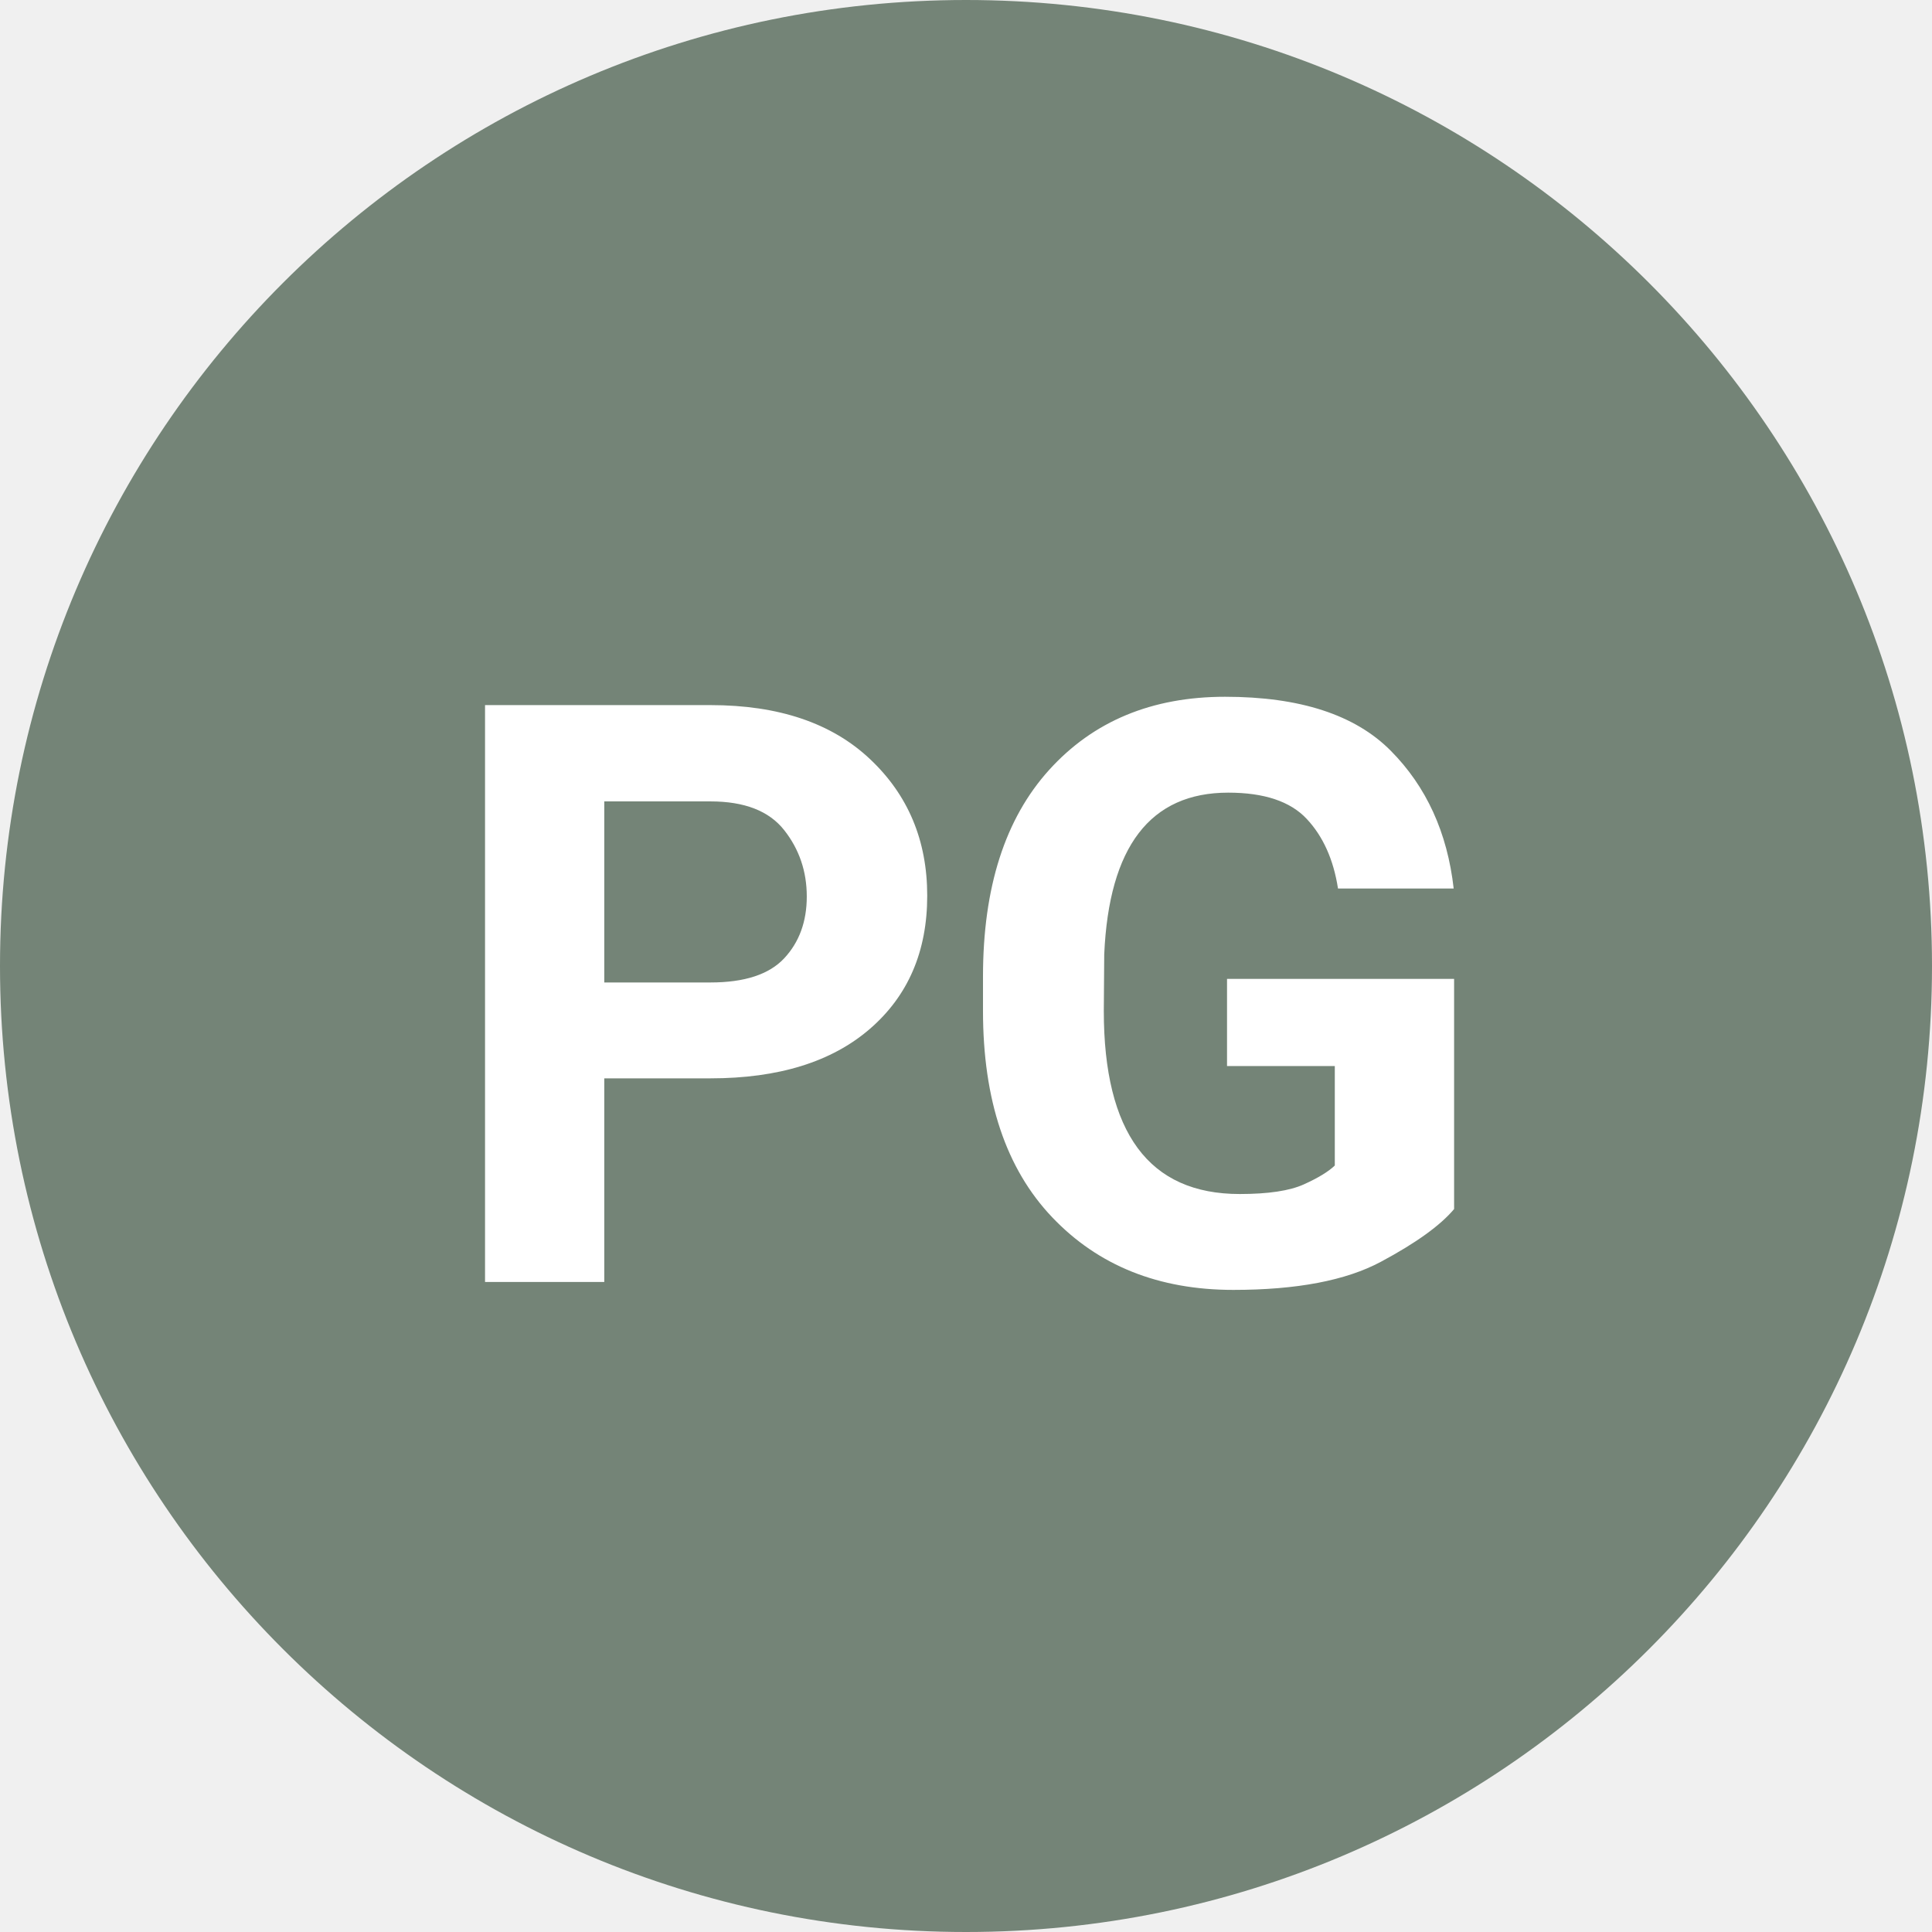
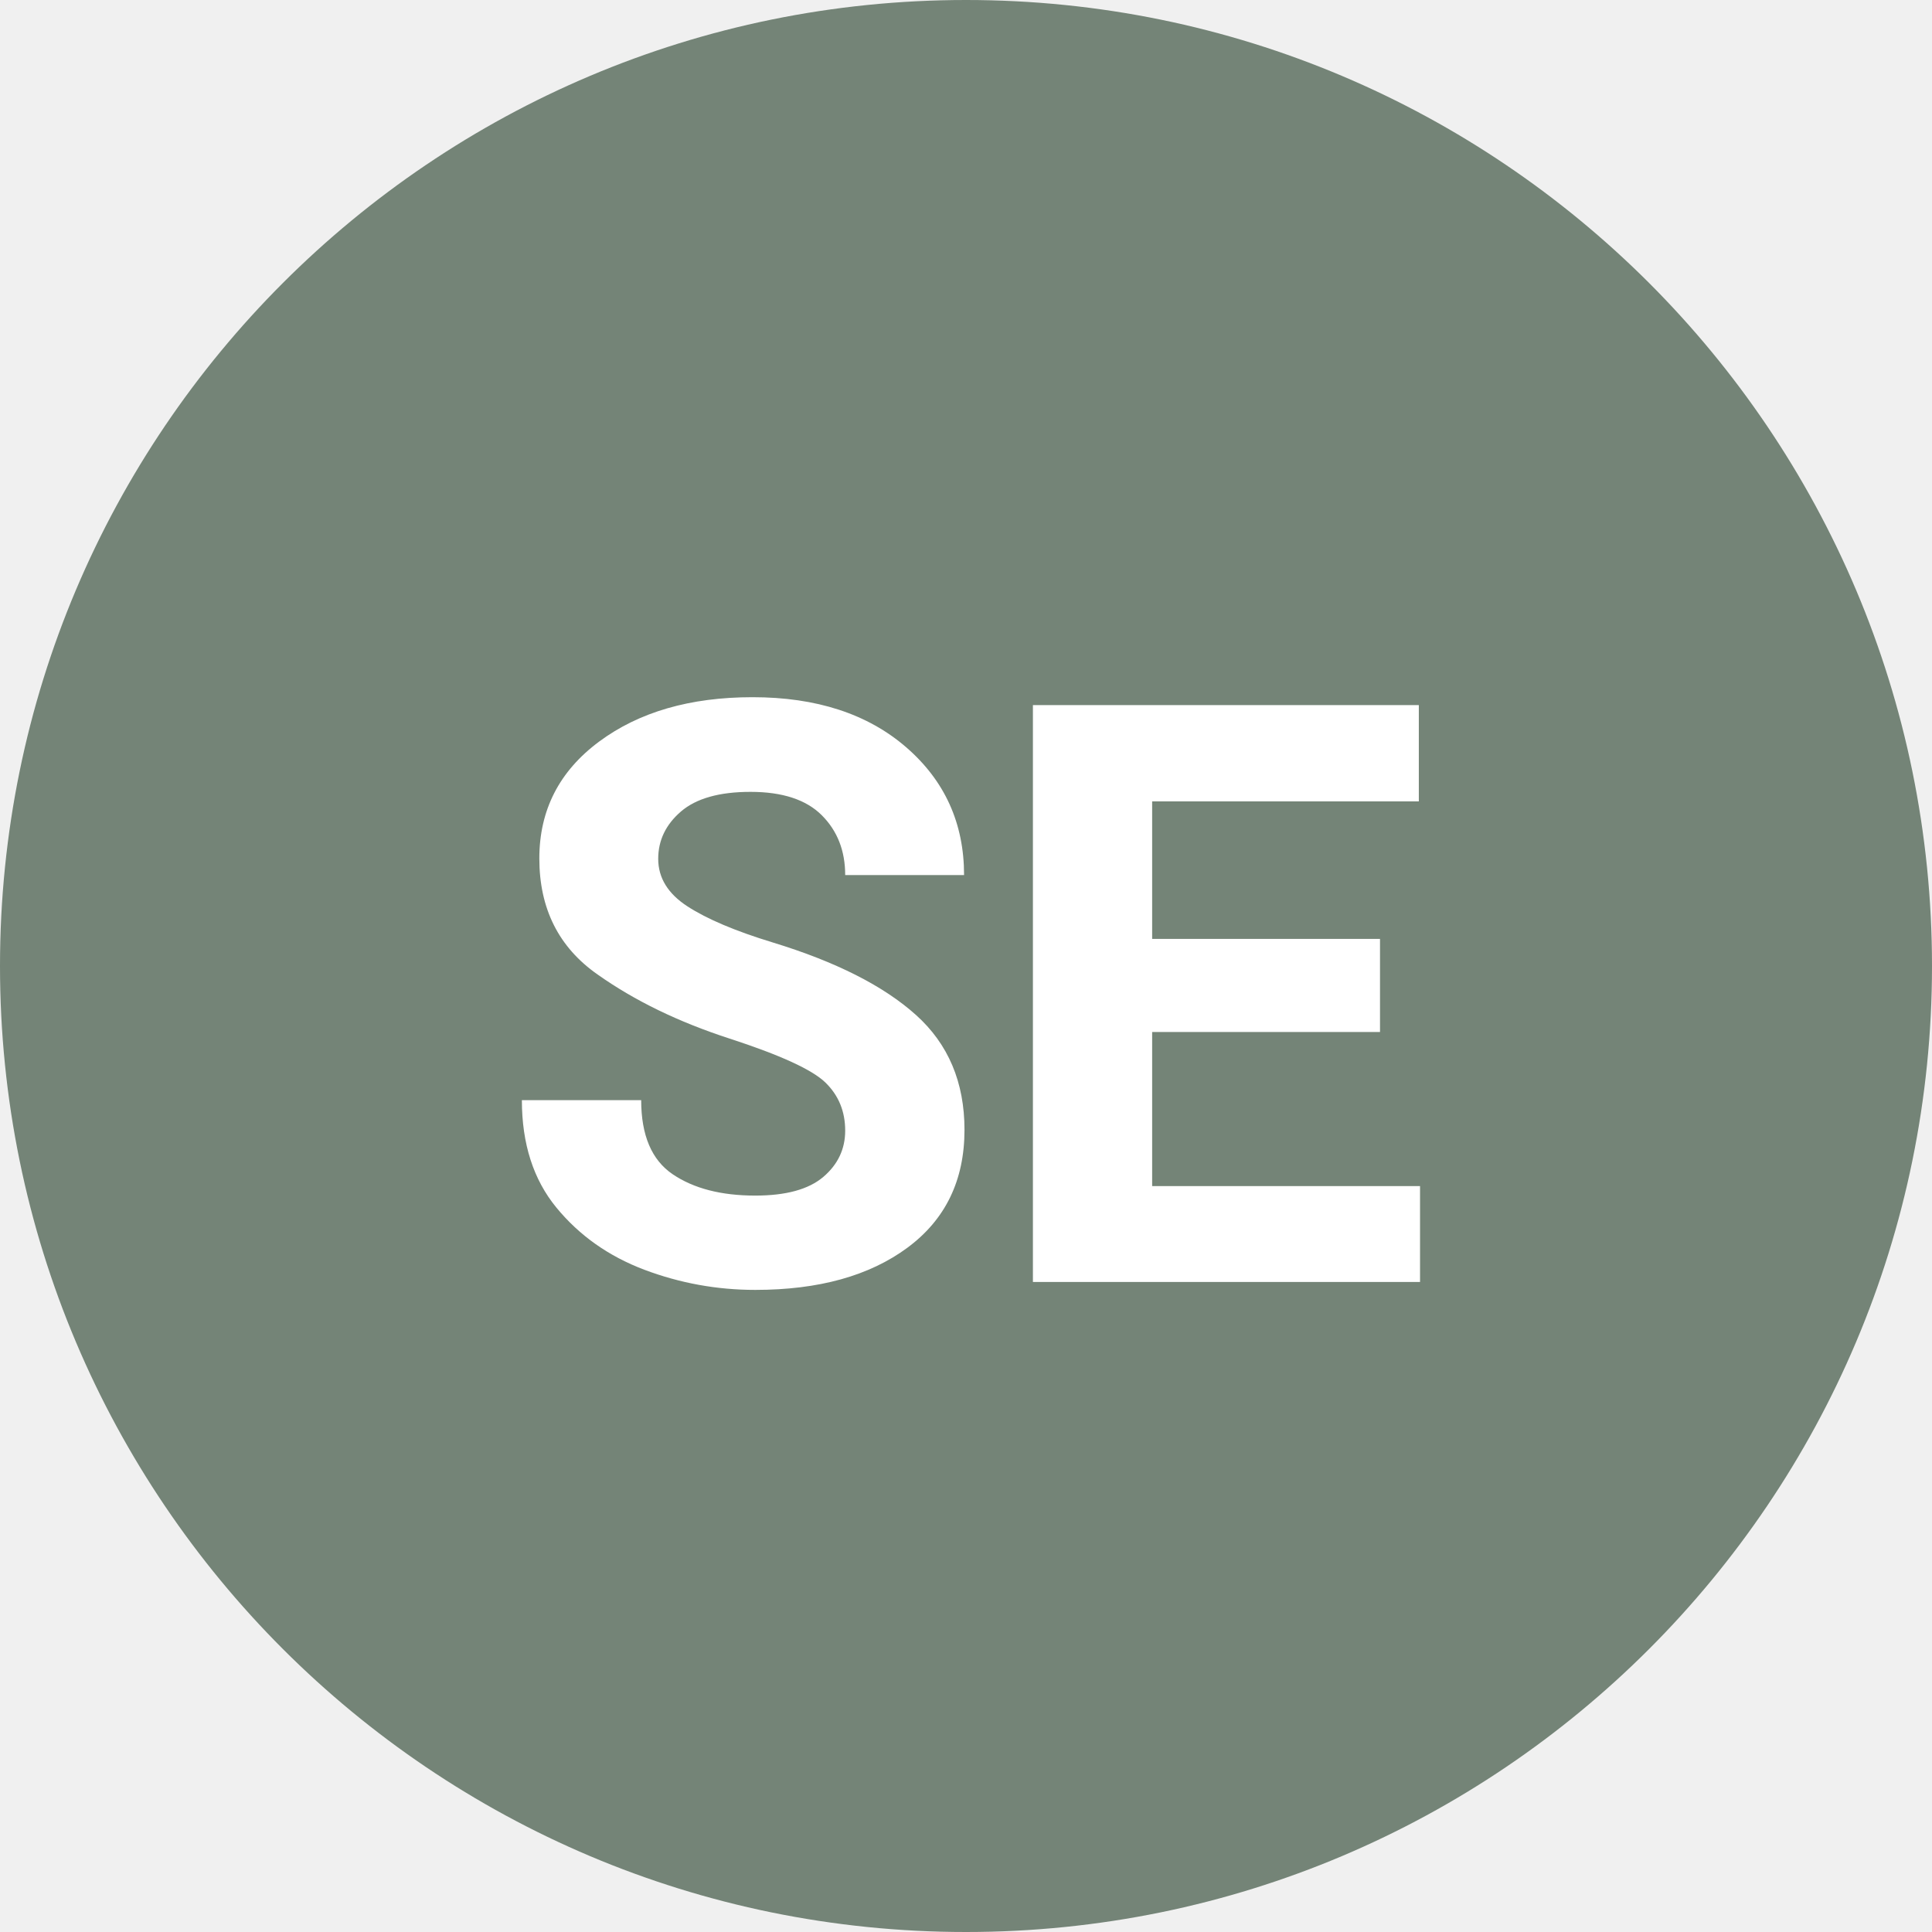
<svg xmlns="http://www.w3.org/2000/svg" viewBox="0 0 500 500">
  <circle cx="250" cy="250" r="250" fill="#748477" />
-   <text x="250" y="260" text-anchor="middle" dominant-baseline="central" font-family="-apple-system, BlinkMacSystemFont, 'Segoe UI', Roboto, 'Helvetica Neue', Arial, sans-serif" font-weight="bold" font-size="210" fill="#ffffff" letter-spacing="-3px">PG</text>
+   <text x="250" y="260" text-anchor="middle" dominant-baseline="central" font-family="-apple-system, BlinkMacSystemFont, 'Segoe UI', Roboto, 'Helvetica Neue', Arial, sans-serif" font-weight="bold" font-size="210" fill="#ffffff" letter-spacing="-3px">SE</text>
</svg>
